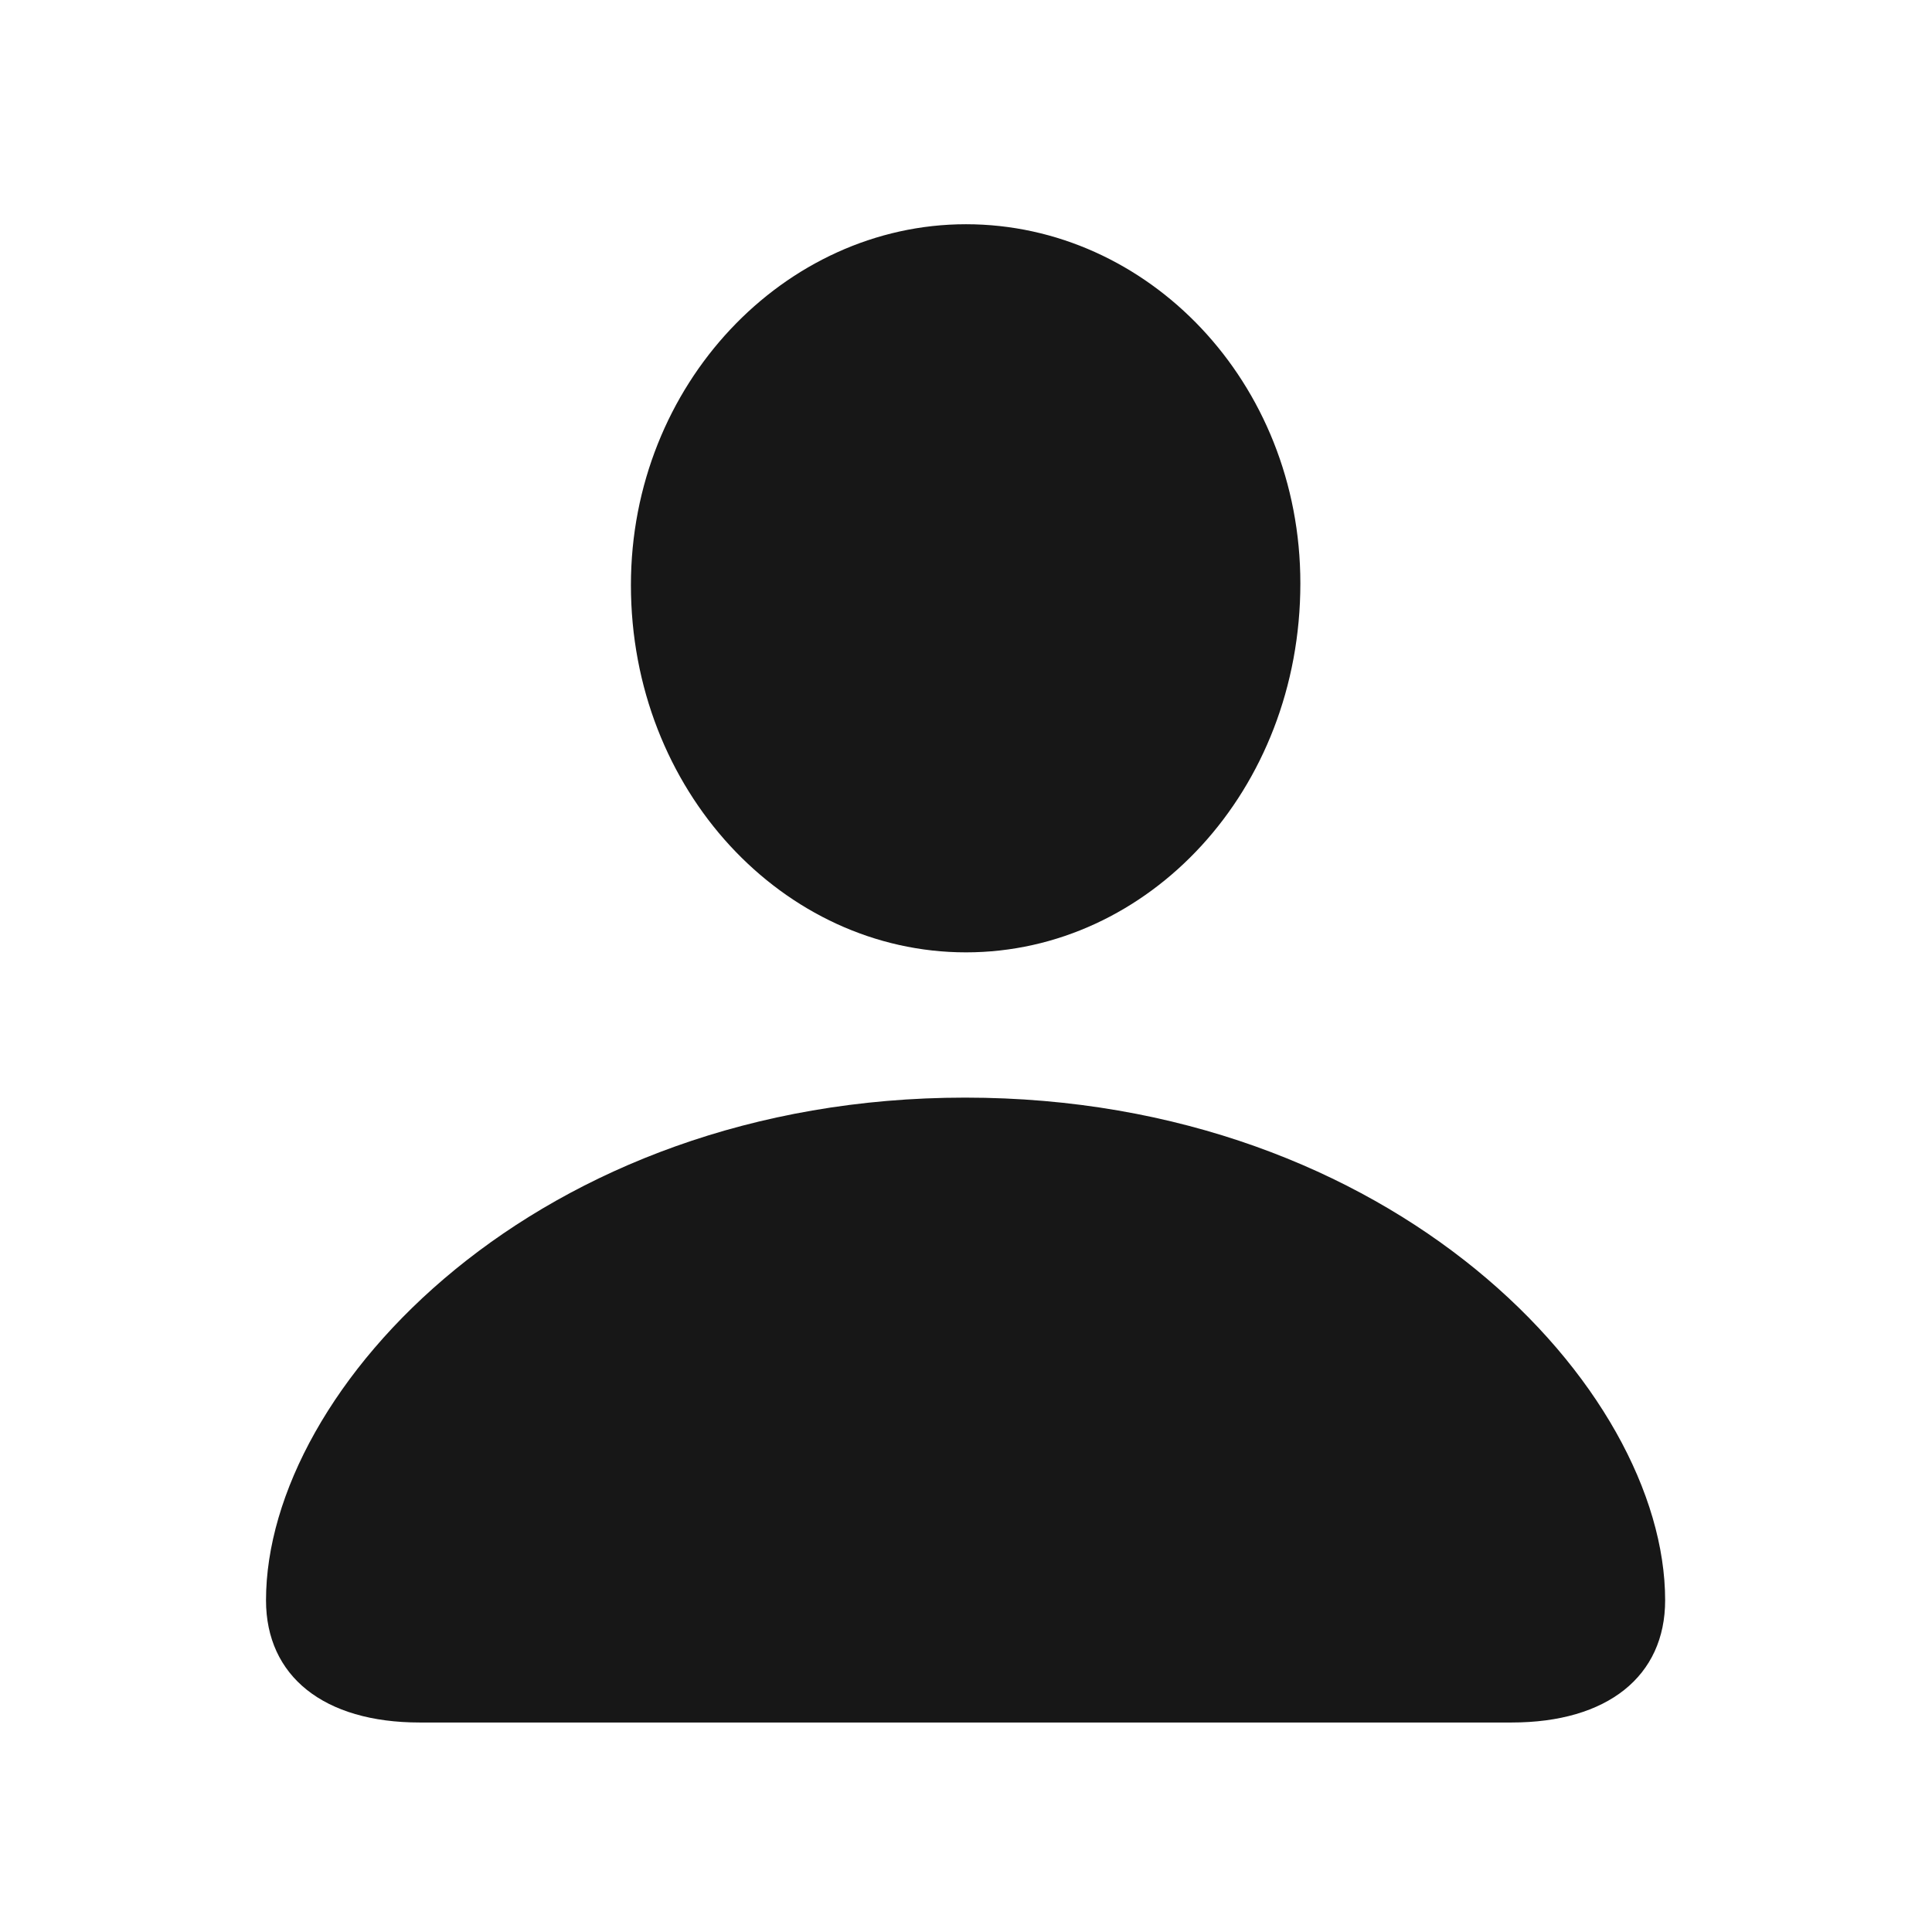
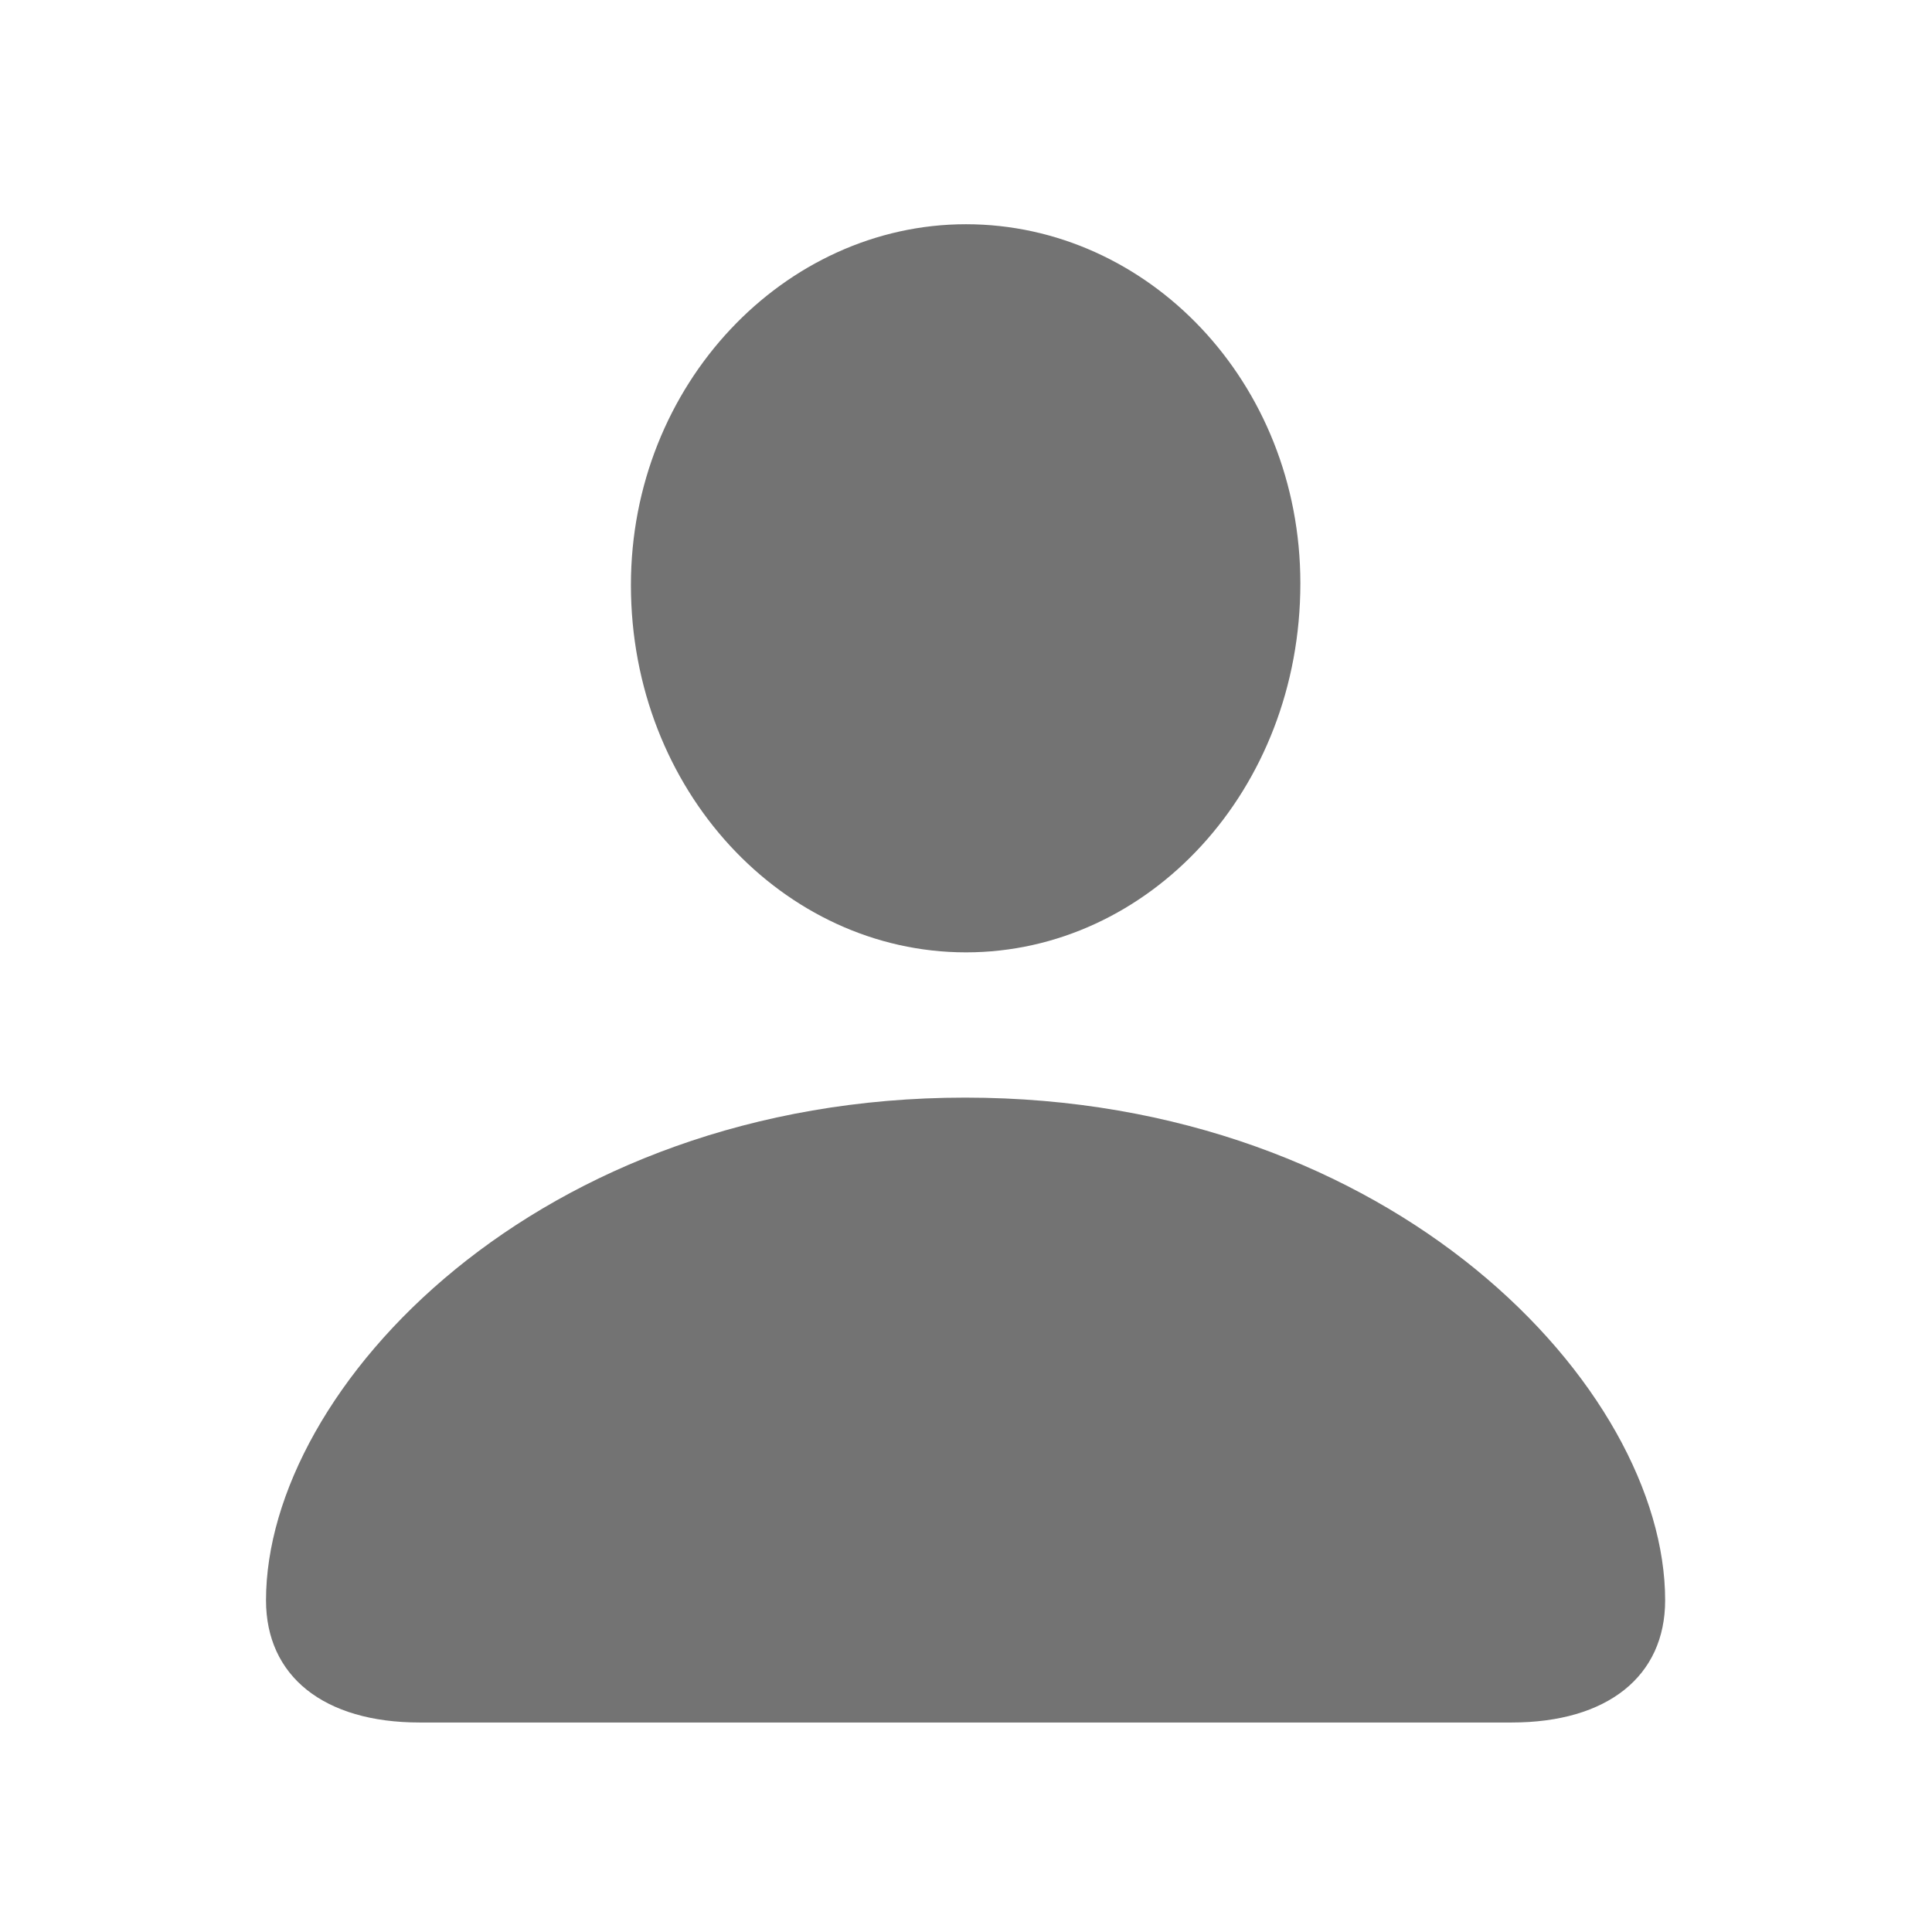
<svg xmlns="http://www.w3.org/2000/svg" width="16" height="16" viewBox="0 0 16 16" fill="none">
-   <path d="M8 7.887C6.489 7.887 5.225 6.547 5.225 4.845C5.225 3.184 6.496 1.857 8 1.857C9.504 1.857 10.769 3.163 10.769 4.831C10.769 6.547 9.511 7.887 8 7.887ZM3.475 14.265C2.682 14.265 2.203 13.882 2.203 13.253C2.203 11.496 4.452 9.09 7.993 9.09C11.541 9.09 13.79 11.496 13.79 13.253C13.79 13.882 13.312 14.265 12.519 14.265H3.475Z" fill="#171717" style="fill:#171717;fill:color(display-p3 0.09 0.09 0.09);fill-opacity:1;" />
+   <path d="M8 7.887C6.489 7.887 5.225 6.547 5.225 4.845C5.225 3.184 6.496 1.857 8 1.857C9.504 1.857 10.769 3.163 10.769 4.831C10.769 6.547 9.511 7.887 8 7.887ZM3.475 14.265C2.682 14.265 2.203 13.882 2.203 13.253C2.203 11.496 4.452 9.09 7.993 9.09C11.541 9.09 13.79 11.496 13.79 13.253C13.79 13.882 13.312 14.265 12.519 14.265H3.475Z" fill="#737373" />
</svg>
